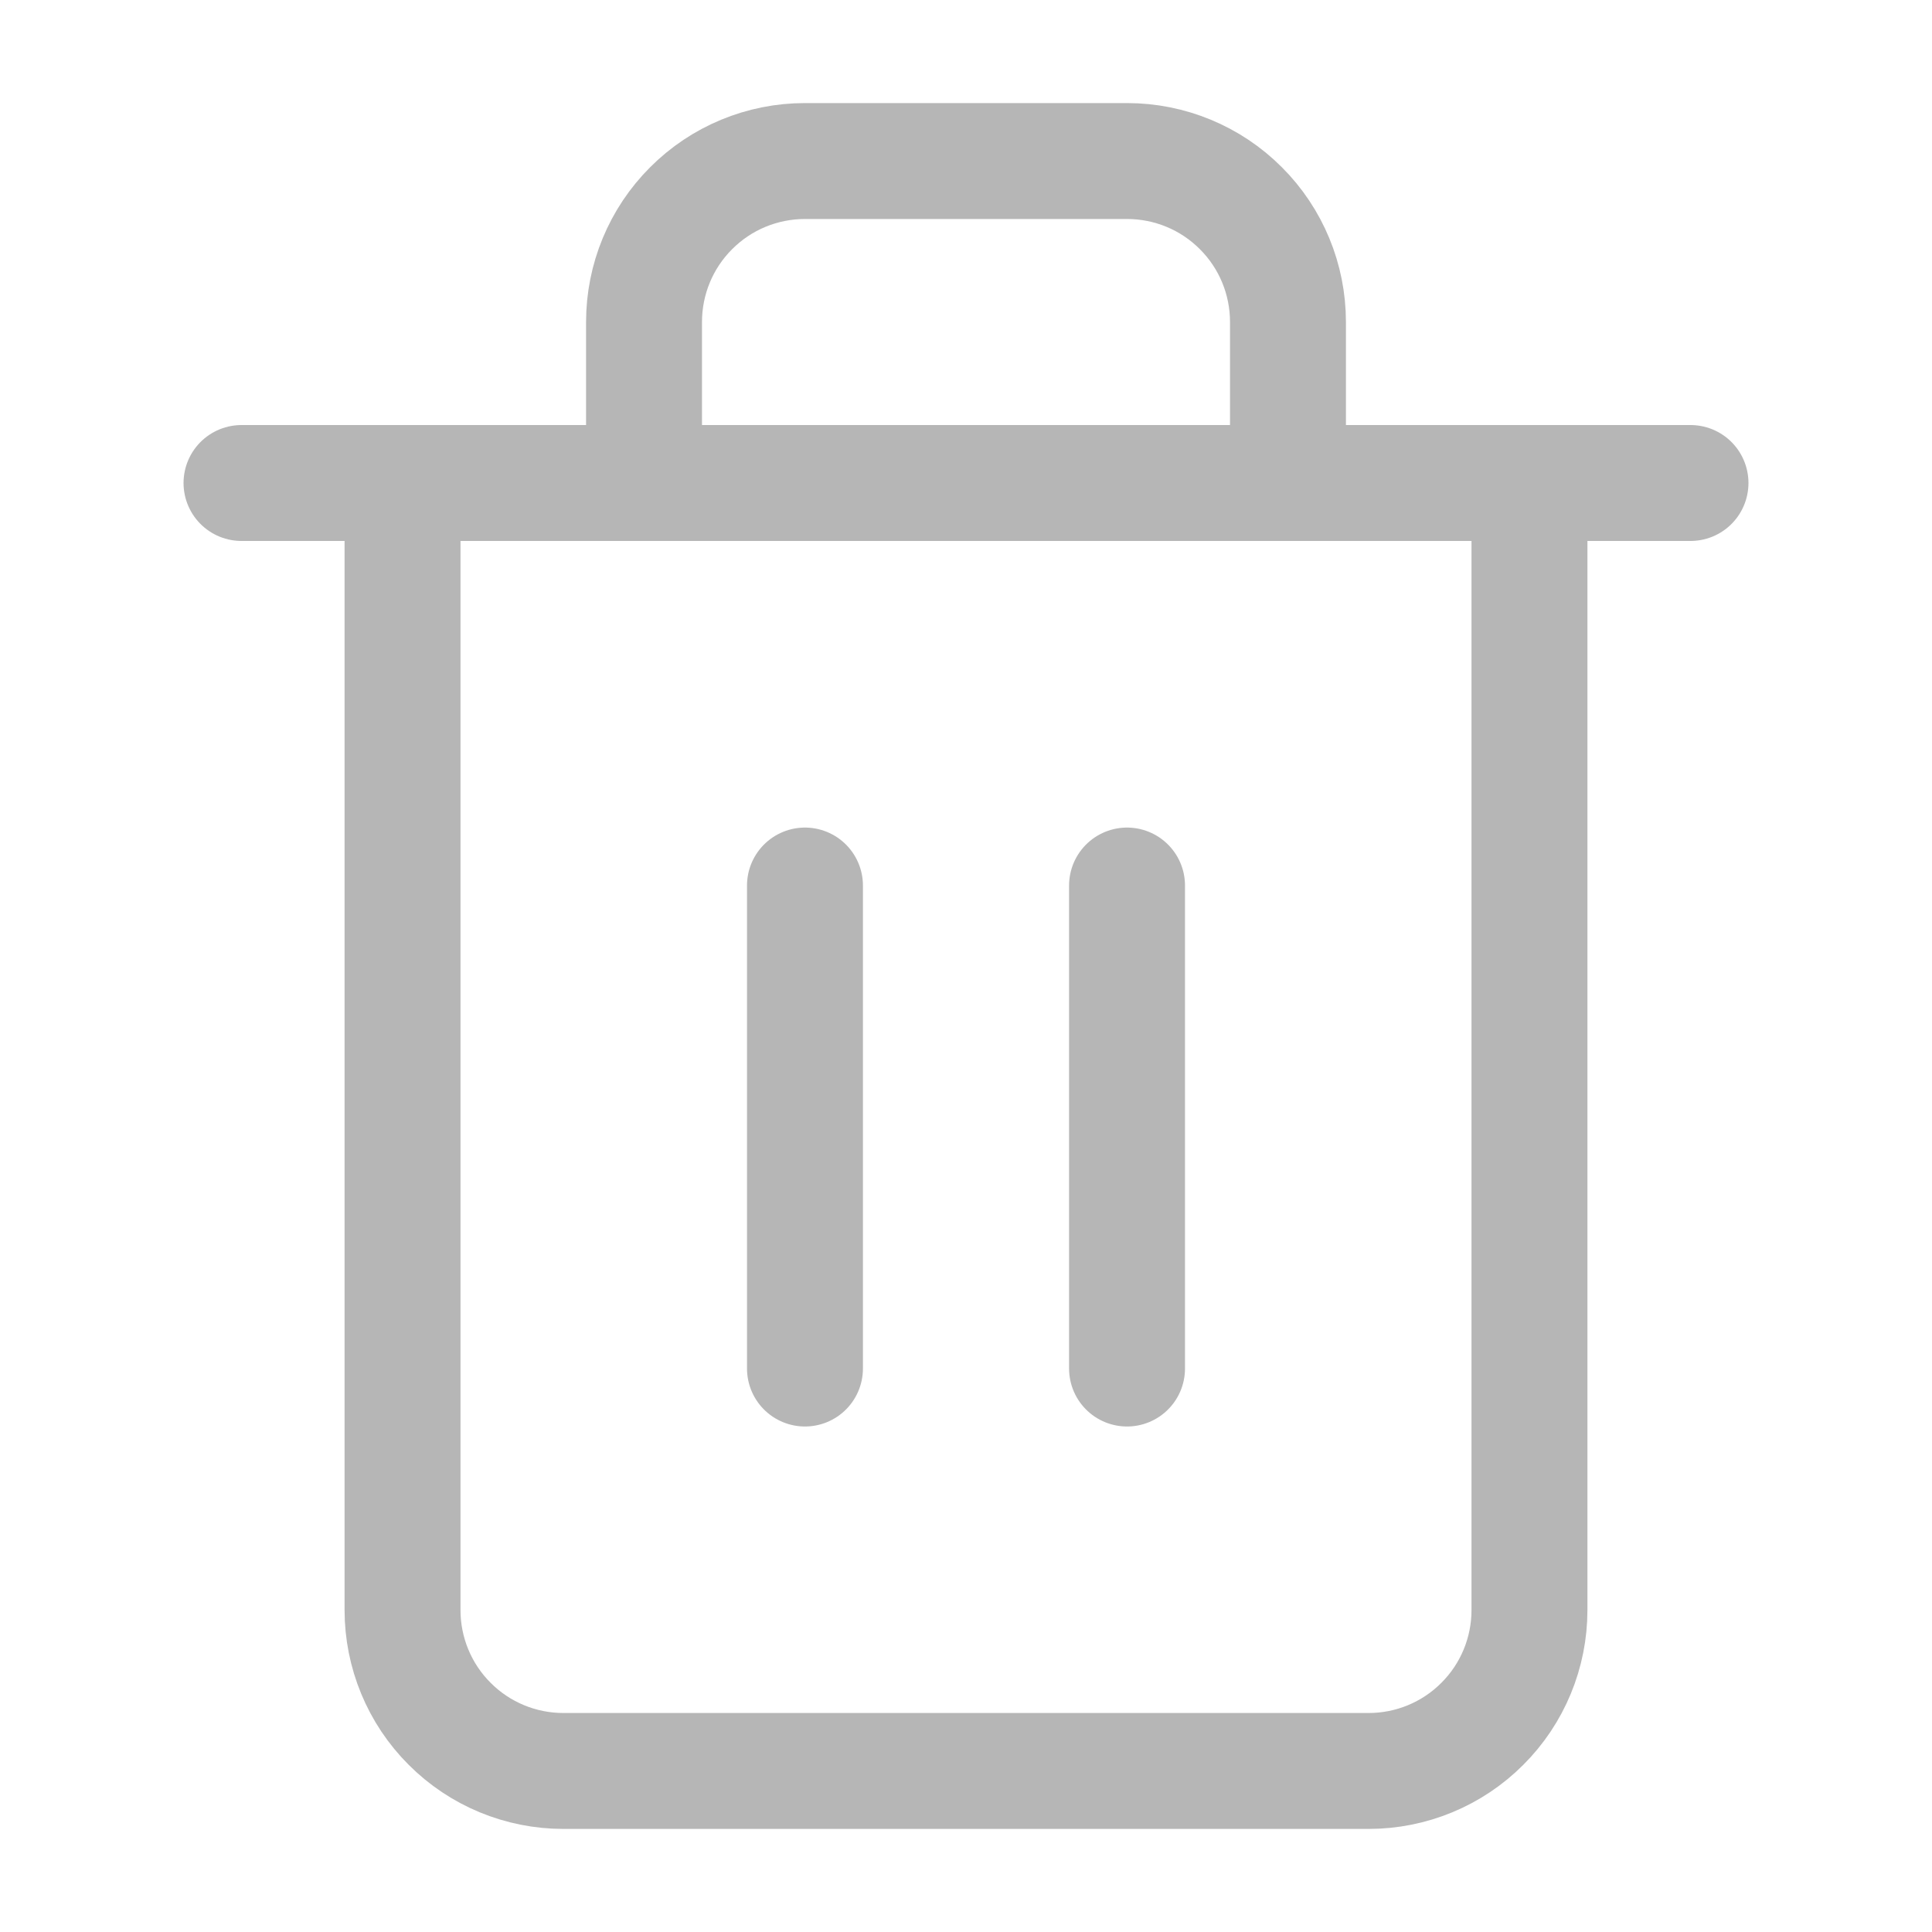
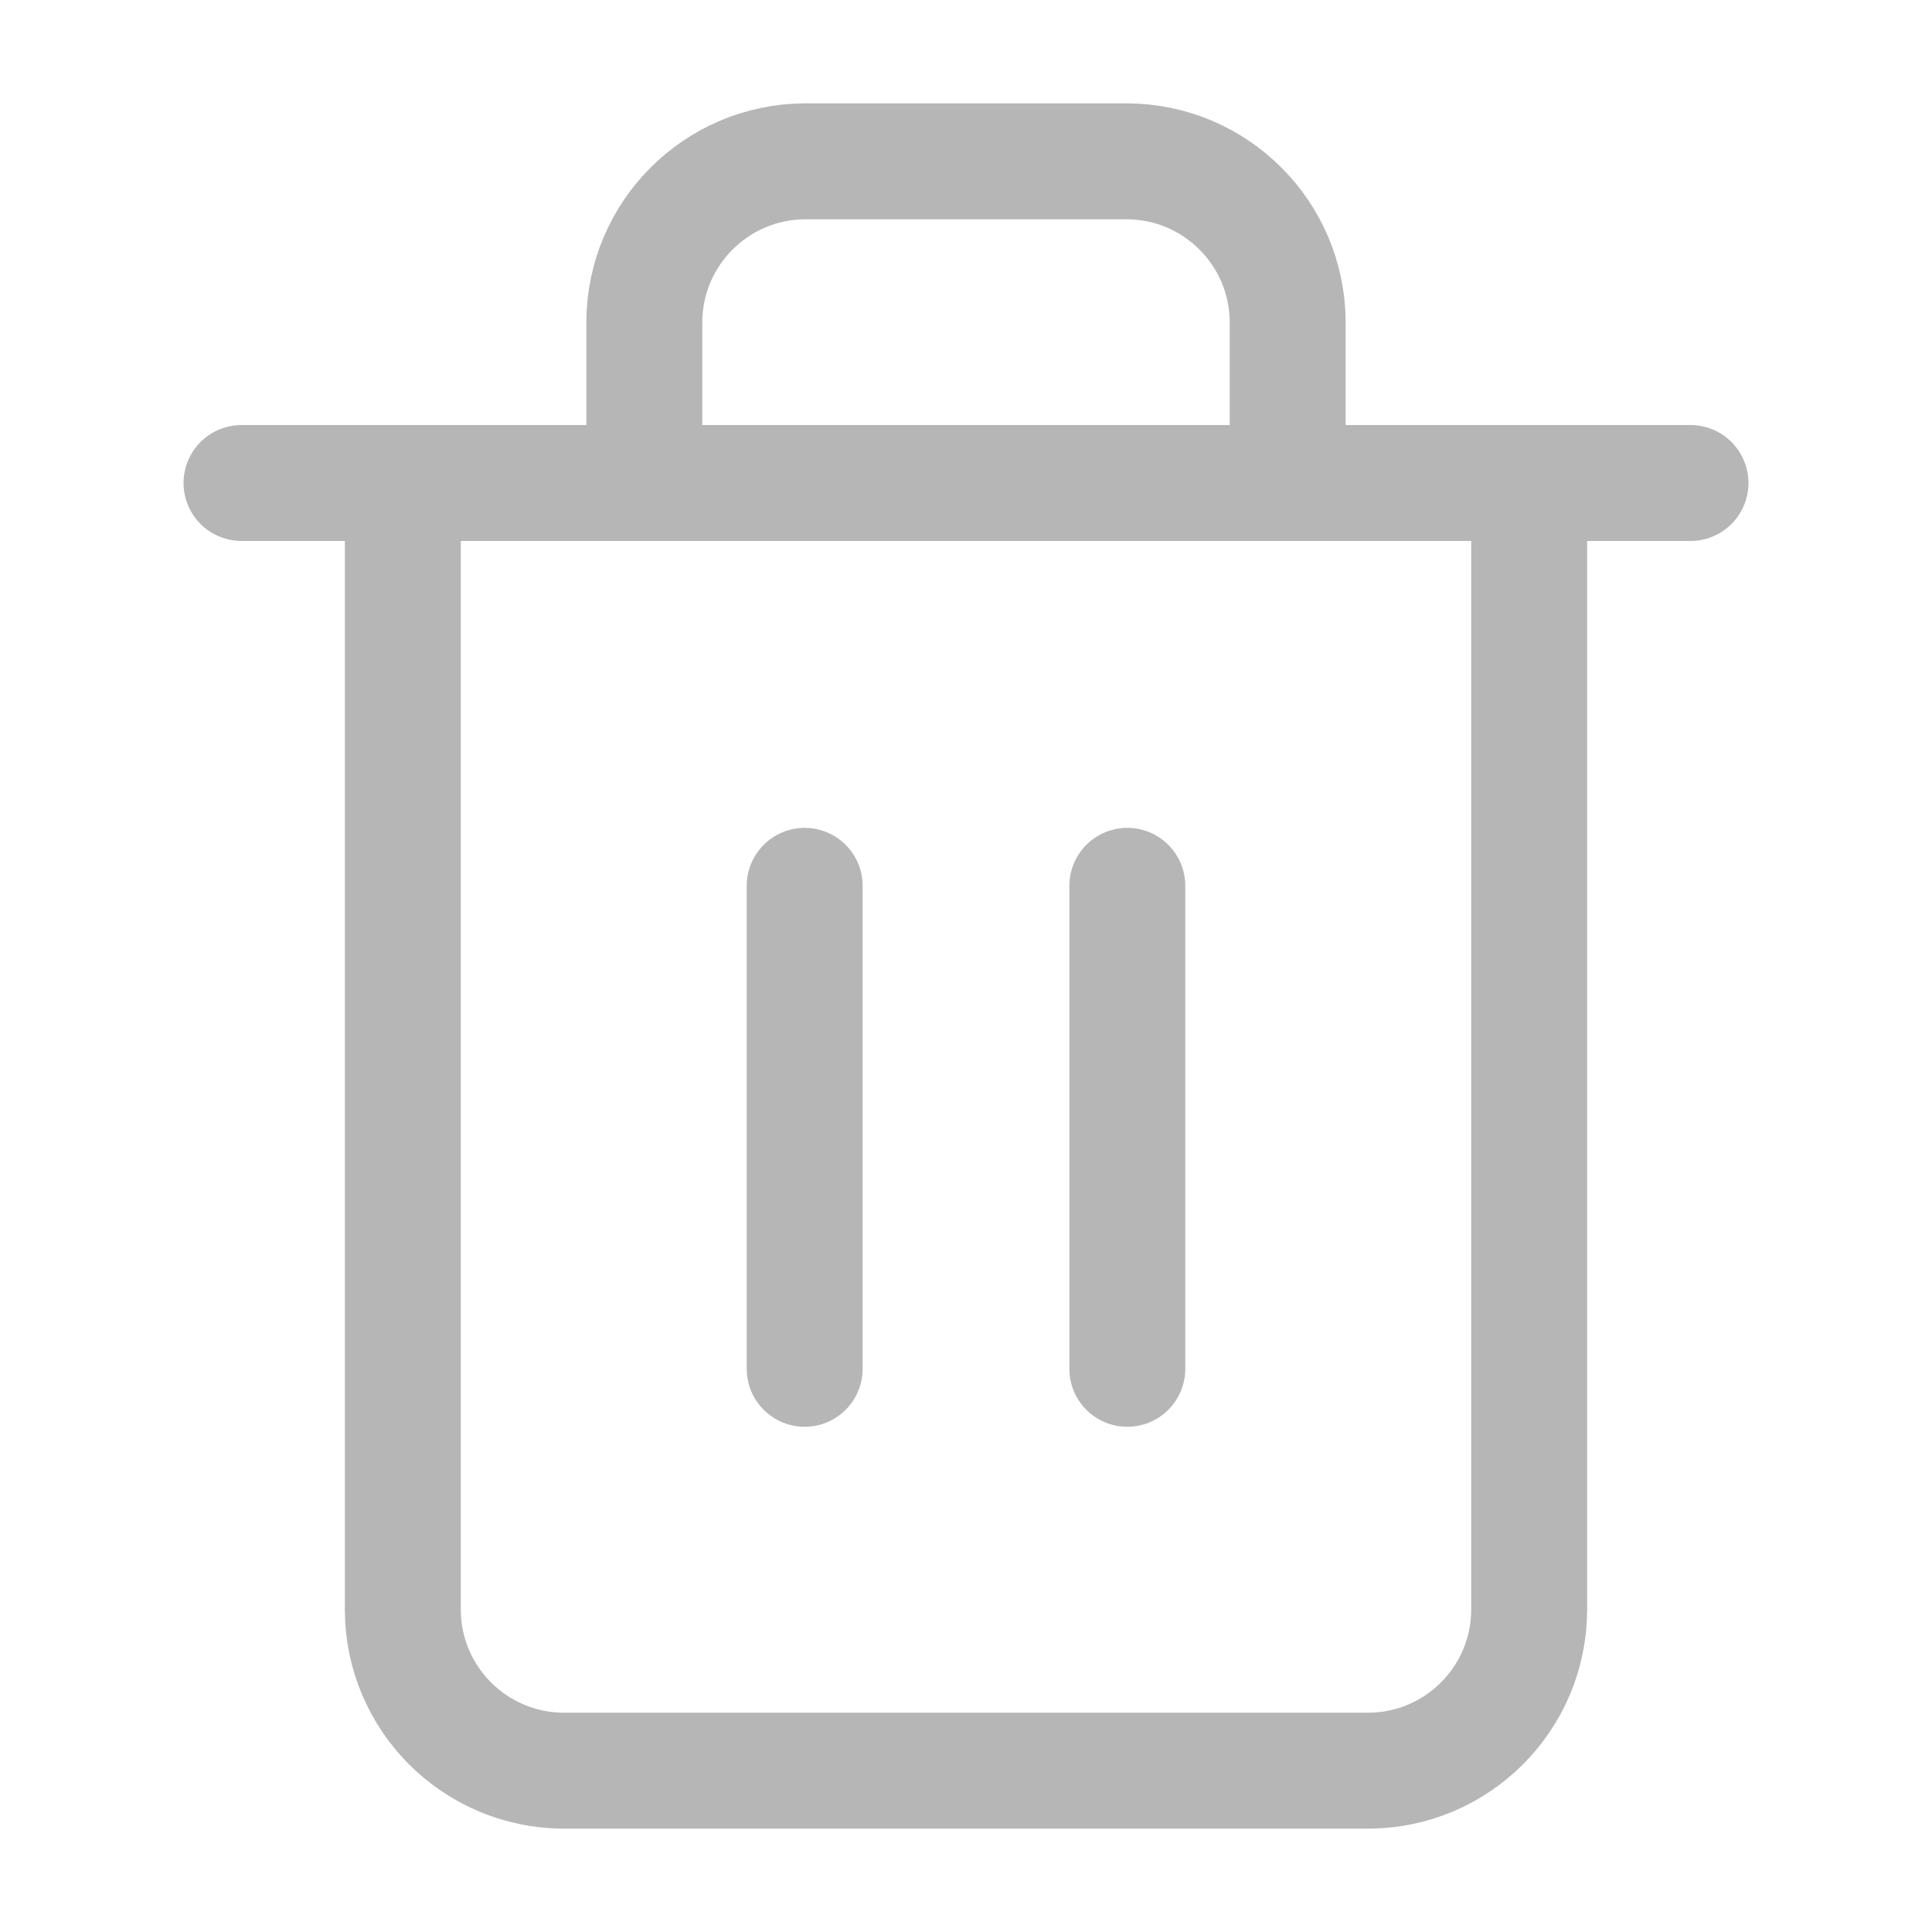
- <svg xmlns="http://www.w3.org/2000/svg" width="20" height="20" viewBox="0 0 20 20" fill="none">
-   <path d="M2.5 5H4.167H17.5" stroke="#B6B6B6" stroke-width="1.2" stroke-linecap="round" stroke-linejoin="round" />
-   <path d="M6.667 5V3.333C6.667 2.891 6.842 2.467 7.155 2.155C7.467 1.842 7.891 1.667 8.333 1.667H11.667C12.109 1.667 12.533 1.842 12.845 2.155C13.158 2.467 13.333 2.891 13.333 3.333V5M15.833 5V16.667C15.833 17.109 15.658 17.533 15.345 17.845C15.033 18.158 14.609 18.333 14.167 18.333H5.833C5.391 18.333 4.967 18.158 4.655 17.845C4.342 17.533 4.167 17.109 4.167 16.667V5H15.833Z" stroke="#B6B6B6" stroke-width="1.2" stroke-linecap="round" stroke-linejoin="round" />
-   <path d="M8.333 9.167V14.167" stroke="#B6B6B6" stroke-width="1.2" stroke-linecap="round" stroke-linejoin="round" />
-   <path d="M11.667 9.167V14.167" stroke="#B6B6B6" stroke-width="1.2" stroke-linecap="round" stroke-linejoin="round" />
+ <svg xmlns="http://www.w3.org/2000/svg" width="20" height="20" fill="none" viewBox="0 0 20 20">
+   <path stroke="#B6B6B6" stroke-linecap="round" stroke-linejoin="round" stroke-width="1.2" d="M2.5 5h15M6.67 5V3.33a1.67 1.67 0 0 1 1.66-1.66h3.34a1.67 1.67 0 0 1 1.66 1.66V5m2.5 0v11.67a1.67 1.67 0 0 1-1.66 1.66H5.83a1.67 1.67 0 0 1-1.66-1.66V5h11.66Zm-7.5 4.17v5m3.34-5v5" />
</svg>
